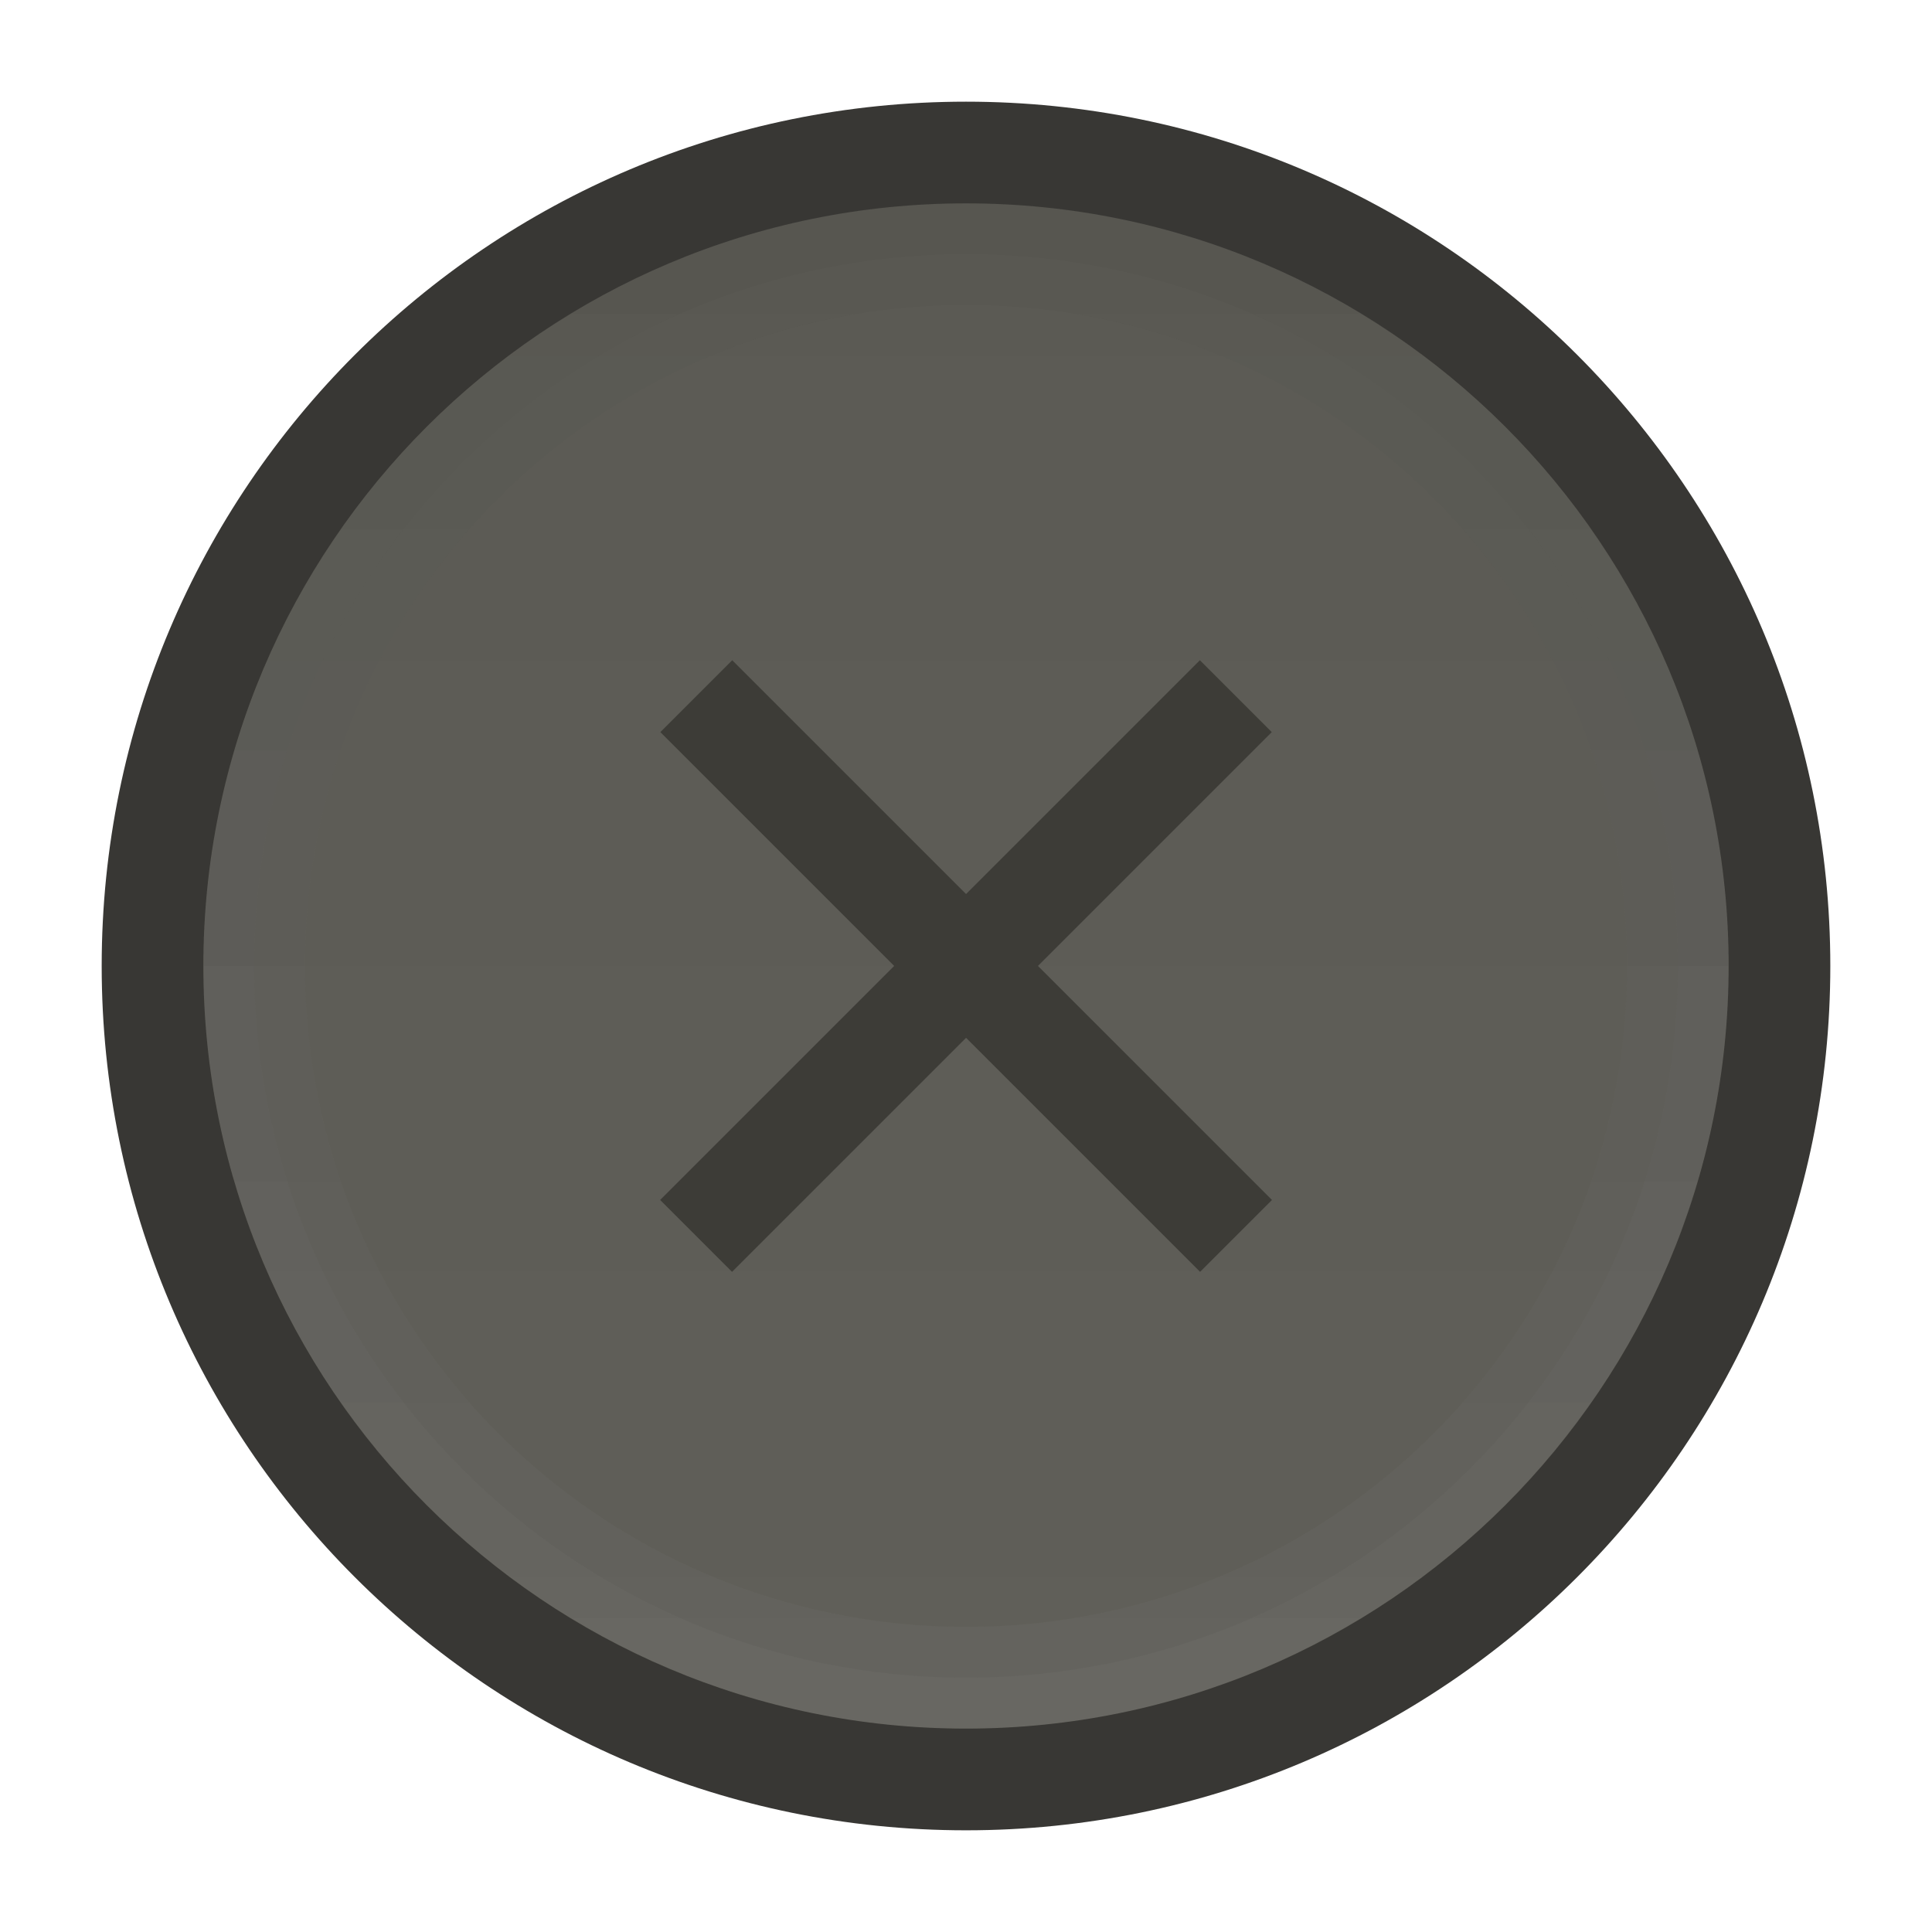
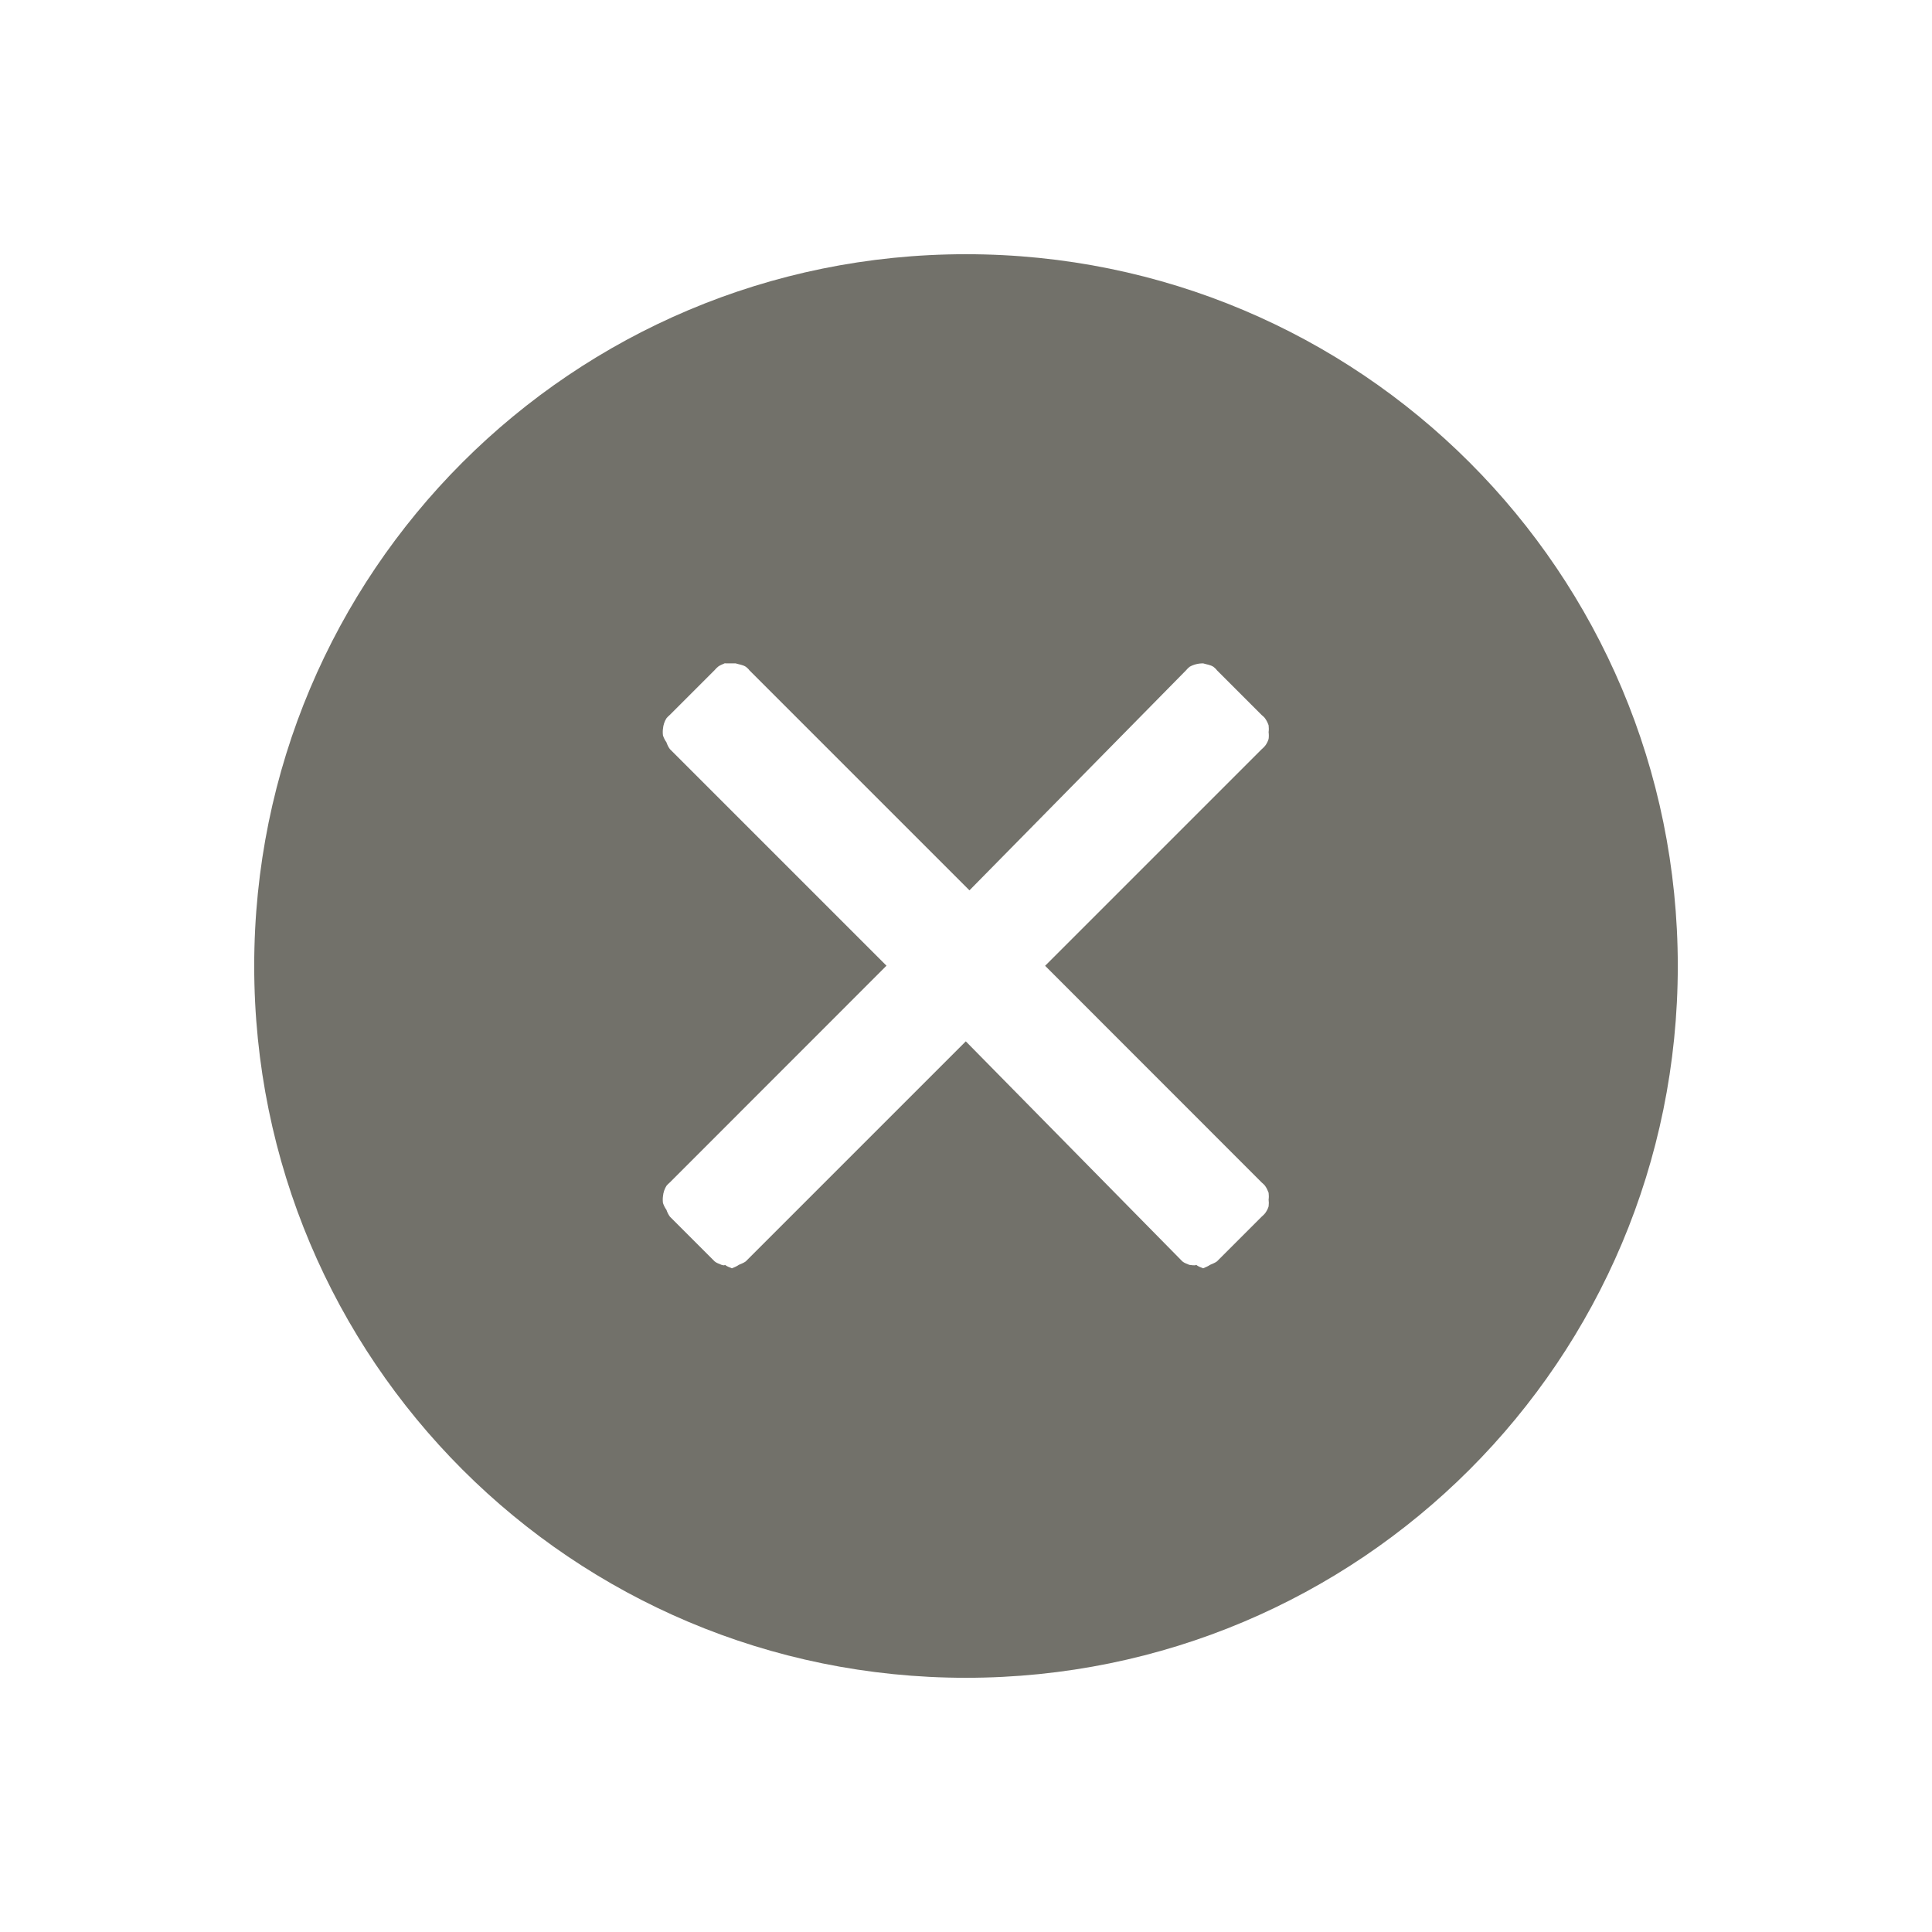
- <svg xmlns="http://www.w3.org/2000/svg" xmlns:xlink="http://www.w3.org/1999/xlink" width="19" height="19" id="svg4770" version="1.1" viewBox="0 0 19 19">
-   <defs id="defs4772">
-     <linearGradient xlink:href="#linearGradient4522" id="linearGradient4656" gradientUnits="userSpaceOnUse" gradientTransform="translate(-1072.362,-1053.362)" x1="2" y1="1062.862" x2="17" y2="1062.862" />
-     <linearGradient id="linearGradient4522">
-       <stop id="stop4560" offset="0" style="stop-color:#605f59;stop-opacity:1" />
-       <stop id="stop4562" offset="1" style="stop-color:#5b5a54;stop-opacity:1" />
+ <svg xmlns="http://www.w3.org/2000/svg" xmlns:ns1="http://www.openswatchbook.org/uri/2009/osb" id="svg4486" height="19" viewBox="0 0 19 19" width="19" version="1.1">
+   <defs id="defs10">
+     <linearGradient id="linearGradient3781" ns1:paint="solid">
+       <stop style="stop-color:#000000;stop-opacity:1;" offset="0" id="stop3783" />
    </linearGradient>
-     <linearGradient id="linearGradient4297">
-       <stop style="stop-color:#ffffff;stop-opacity:1;" offset="0" id="stop4523" />
-       <stop style="stop-color:#000000;stop-opacity:1" offset="1" id="stop4525" />
-     </linearGradient>
-     <linearGradient xlink:href="#linearGradient4297" id="linearGradient7508" gradientUnits="userSpaceOnUse" gradientTransform="matrix(0,-1,1,0,0,-3.4765625e-5)" x1="-1070.362" y1="9" x2="-1055.362" y2="9" />
-     <linearGradient xlink:href="#linearGradient4297" id="linearGradient7514" gradientUnits="userSpaceOnUse" gradientTransform="matrix(0,-1.035712,1.035712,0,-0.3392617,-37.95674)" x1="-1070.104" y1="9.5" x2="-1055.621" y2="9.5" />
  </defs>
-   <g id="layer1" transform="translate(287.3571,-522.8622)">
-     <g style="display:inline" id="g4497" transform="translate(-287.3571,-530.5)">
-       <circle r="8.5" cy="1062.862" cx="9.5" id="circle4499" style="color:#000000;fill:#383734;fill-opacity:1;fill-rule:nonzero;stroke:none;stroke-width:8;marker:none;visibility:visible;display:inline;overflow:visible;enable-background:accumulate" d="m 18,1062.862 a 8.5,8.5 0 0 1 -8.5,8.5 8.5,8.5 0 0 1 -8.5,-8.5 8.5,8.5 0 0 1 8.5,-8.5 8.5,8.5 0 0 1 8.5,8.5 z" />
-       <circle transform="matrix(0,-1,1,0,0,0)" style="color:#000000;fill:url(#linearGradient4656);fill-opacity:1;fill-rule:nonzero;stroke:none;stroke-width:8;marker:none;visibility:visible;display:inline;overflow:visible;enable-background:accumulate" id="circle4501" cx="-1062.862" cy="9.5" r="7.5" d="m -1055.362,9.5 a 7.5,7.5 0 0 1 -7.5,7.5 7.5,7.5 0 0 1 -7.5,-7.5 7.5,7.5 0 0 1 7.5,-7.5 7.5,7.5 0 0 1 7.5,7.5 z" />
-       <path style="font-style:normal;font-variant:normal;font-weight:normal;font-stretch:normal;text-indent:0;text-align:start;text-decoration:none;line-height:normal;letter-spacing:normal;word-spacing:normal;text-transform:none;direction:ltr;block-progression:tb;writing-mode:lr-tb;text-anchor:start;baseline-shift:baseline;opacity:0.03;color:#000000;color-interpolation:sRGB;color-interpolation-filters:linearRGB;fill:url(#linearGradient7508);fill-opacity:1;stroke:none;stroke-width:1;marker:none;visibility:visible;display:inline;overflow:visible;isolation:auto;mix-blend-mode:normal;enable-background:accumulate;clip-rule:nonzero;color-rendering:auto;image-rendering:auto;shape-rendering:auto;text-rendering:auto;font-family:sans-serif;-inkscape-font-specification:sans-serif" d="m 2,1062.861 c 0,4.136 3.364,7.5 7.5,7.5 4.136,0 7.5,-3.364 7.5,-7.5 0,-4.136 -3.364,-7.5 -7.5,-7.5 -4.136,0 -7.5,3.364 -7.5,7.5 z m 1,0 c 0,-3.596 2.904,-6.5 6.5,-6.5 3.596,0 6.5,2.904 6.5,6.5 0,3.596 -2.904,6.5 -6.5,6.5 -3.596,0 -6.5,-2.904 -6.5,-6.5 z" id="circle4503" />
-       <path style="font-style:normal;font-variant:normal;font-weight:normal;font-stretch:normal;text-indent:0;text-align:start;text-decoration:none;line-height:normal;letter-spacing:normal;word-spacing:normal;text-transform:none;direction:ltr;block-progression:tb;writing-mode:lr-tb;text-anchor:start;baseline-shift:baseline;opacity:0.03;color:#000000;color-interpolation:sRGB;color-interpolation-filters:linearRGB;fill:url(#linearGradient7514);fill-opacity:1;stroke:none;stroke-width:0.5;marker:none;visibility:visible;display:inline;overflow:visible;isolation:auto;mix-blend-mode:normal;enable-background:accumulate;clip-rule:nonzero;color-rendering:auto;image-rendering:auto;shape-rendering:auto;text-rendering:auto;font-family:sans-serif;-inkscape-font-specification:sans-serif" d="m 2,1062.861 c 0,4.139 3.361,7.5 7.5,7.5 4.139,0 7.5,-3.361 7.5,-7.5 0,-4.139 -3.361,-7.5 -7.5,-7.5 -4.139,0 -7.5,3.361 -7.5,7.5 z m 0.5,0 c 0,-3.869 3.131,-7 7,-7 3.869,0 7,3.131 7,7 0,3.869 -3.131,7 -7,7 -3.869,0 -7,-3.131 -7,-7 z" id="circle4505" />
-       <rect y="1053.362" x="-7.3563765e-06" height="19" width="19" id="rect4507" style="color:#000000;fill:none;stroke:none;stroke-width:1;marker:none;visibility:visible;display:inline;overflow:visible;enable-background:accumulate" />
+   <g id="layer1" transform="translate(290.21 -522.86)">
+     <g id="g4113" transform="translate(-289.71 -511)">
+       <rect id="rect4539" style="color:#000000;fill:none" height="19" width="19" y="1033.86" x="-0.5" />
+       <path style="fill:#72716a;fill-opacity:1;stroke:none" d="m 9,1036.36 c -3.873,0 -7,3.127 -7,7 0,3.873 3.127,7 7,7 3.873,0 7,-3.127 7,-7 0,-3.873 -3.127,-7 -7,-7 z m -2.367,4.024 0.034,0 c 0.022,3e-4 0.044,0 0.068,0 0.035,0.011 0.071,0.014 0.101,0.034 0.012,0.011 0.024,0.019 0.034,0.034 l 2.164,2.164 2.13,-2.164 c 0.01,-0.012 0.021,-0.023 0.034,-0.034 0.04,-0.023 0.088,-0.035 0.135,-0.034 0.035,0.011 0.071,0.014 0.101,0.034 0.012,0.011 0.024,0.019 0.034,0.034 l 0.44,0.44 c 0.012,0.011 0.024,0.019 0.034,0.034 0.015,0.021 0.026,0.044 0.034,0.067 0.003,0.023 0.003,0.047 0,0.067 0.003,0.022 0.003,0.047 0,0.067 -0.007,0.024 -0.019,0.047 -0.034,0.067 -0.01,0.012 -0.021,0.023 -0.034,0.034 l -2.13,2.13 2.13,2.131 c 0.012,0.011 0.024,0.02 0.034,0.034 0.015,0.021 0.026,0.046 0.034,0.067 0.003,0.023 0.003,0.047 0,0.067 0.003,0.022 0.003,0.045 0,0.067 -0.007,0.024 -0.019,0.046 -0.034,0.067 -0.01,0.012 -0.021,0.023 -0.034,0.034 l -0.44,0.44 c -0.02,0.015 -0.044,0.023 -0.068,0.034 -0.02,0.015 -0.043,0.022 -0.068,0.034 -0.024,-0.011 -0.048,-0.017 -0.068,-0.034 -0.013,0.011 -0.057,0 -0.068,0 -0.024,-0.011 -0.048,-0.017 -0.068,-0.034 l -2.13,-2.164 -2.164,2.164 c -0.02,0.015 -0.044,0.023 -0.068,0.034 -0.02,0.015 -0.044,0.023 -0.068,0.034 -0.024,-0.011 -0.048,-0.017 -0.068,-0.034 -0.013,0.011 -0.023,0 -0.034,0 -0.024,-0.011 -0.048,-0.017 -0.068,-0.034 l -0.44,-0.44 c -0.015,-0.021 -0.026,-0.043 -0.034,-0.067 -0.015,-0.021 -0.026,-0.043 -0.034,-0.067 -0.003,-0.022 -0.003,-0.046 0,-0.067 0.003,-0.036 0.015,-0.071 0.034,-0.102 0.01,-0.012 0.021,-0.023 0.034,-0.034 l 2.13,-2.131 -2.13,-2.13 c -0.015,-0.02 -0.026,-0.043 -0.034,-0.067 -0.015,-0.021 -0.026,-0.043 -0.034,-0.067 -0.003,-0.022 -0.003,-0.047 0,-0.067 0.003,-0.036 0.015,-0.072 0.034,-0.102 0.01,-0.012 0.021,-0.023 0.034,-0.034 l 0.44,-0.44 c 0.01,-0.012 0.021,-0.023 0.034,-0.034 0.02,-0.015 0.044,-0.023 0.068,-0.034 z" id="path2985" />
    </g>
-     <path style="font-style:normal;font-variant:normal;font-weight:normal;font-stretch:normal;text-indent:0;text-align:start;text-decoration:none;line-height:normal;letter-spacing:normal;word-spacing:normal;text-transform:none;direction:ltr;block-progression:tb;writing-mode:lr-tb;text-anchor:start;baseline-shift:baseline;color:#000000;color-interpolation:sRGB;color-interpolation-filters:linearRGB;fill:#3d3c37;fill-opacity:1;stroke:none;stroke-width:1;marker:none;visibility:visible;display:inline;overflow:visible;isolation:auto;mix-blend-mode:normal;enable-background:accumulate;clip-rule:nonzero;color-rendering:auto;image-rendering:auto;shape-rendering:auto;text-rendering:auto;font-family:sans-serif;-inkscape-font-specification:sans-serif" d="m -275.557,529.355 -0.354,0.354 -4.6,4.6 -0.354,0.354 0.707,0.707 0.354,-0.354 4.6,-4.6 0.354,-0.354 -0.707,-0.707 z" id="path4536" />
-     <path style="font-style:normal;font-variant:normal;font-weight:normal;font-stretch:normal;text-indent:0;text-align:start;text-decoration:none;line-height:normal;letter-spacing:normal;word-spacing:normal;text-transform:none;direction:ltr;block-progression:tb;writing-mode:lr-tb;text-anchor:start;baseline-shift:baseline;color:#000000;color-interpolation:sRGB;color-interpolation-filters:linearRGB;fill:#3d3c37;fill-opacity:1;stroke:none;stroke-width:1;marker:none;visibility:visible;display:inline;overflow:visible;isolation:auto;mix-blend-mode:normal;enable-background:accumulate;clip-rule:nonzero;color-rendering:auto;image-rendering:auto;shape-rendering:auto;text-rendering:auto;font-family:sans-serif;-inkscape-font-specification:sans-serif" d="m -280.156,529.355 -0.707,0.707 0.354,0.354 4.6,4.6 0.354,0.354 0.707,-0.707 -0.354,-0.354 -4.6,-4.6 -0.354,-0.354 z" id="path4538" />
  </g>
</svg>
